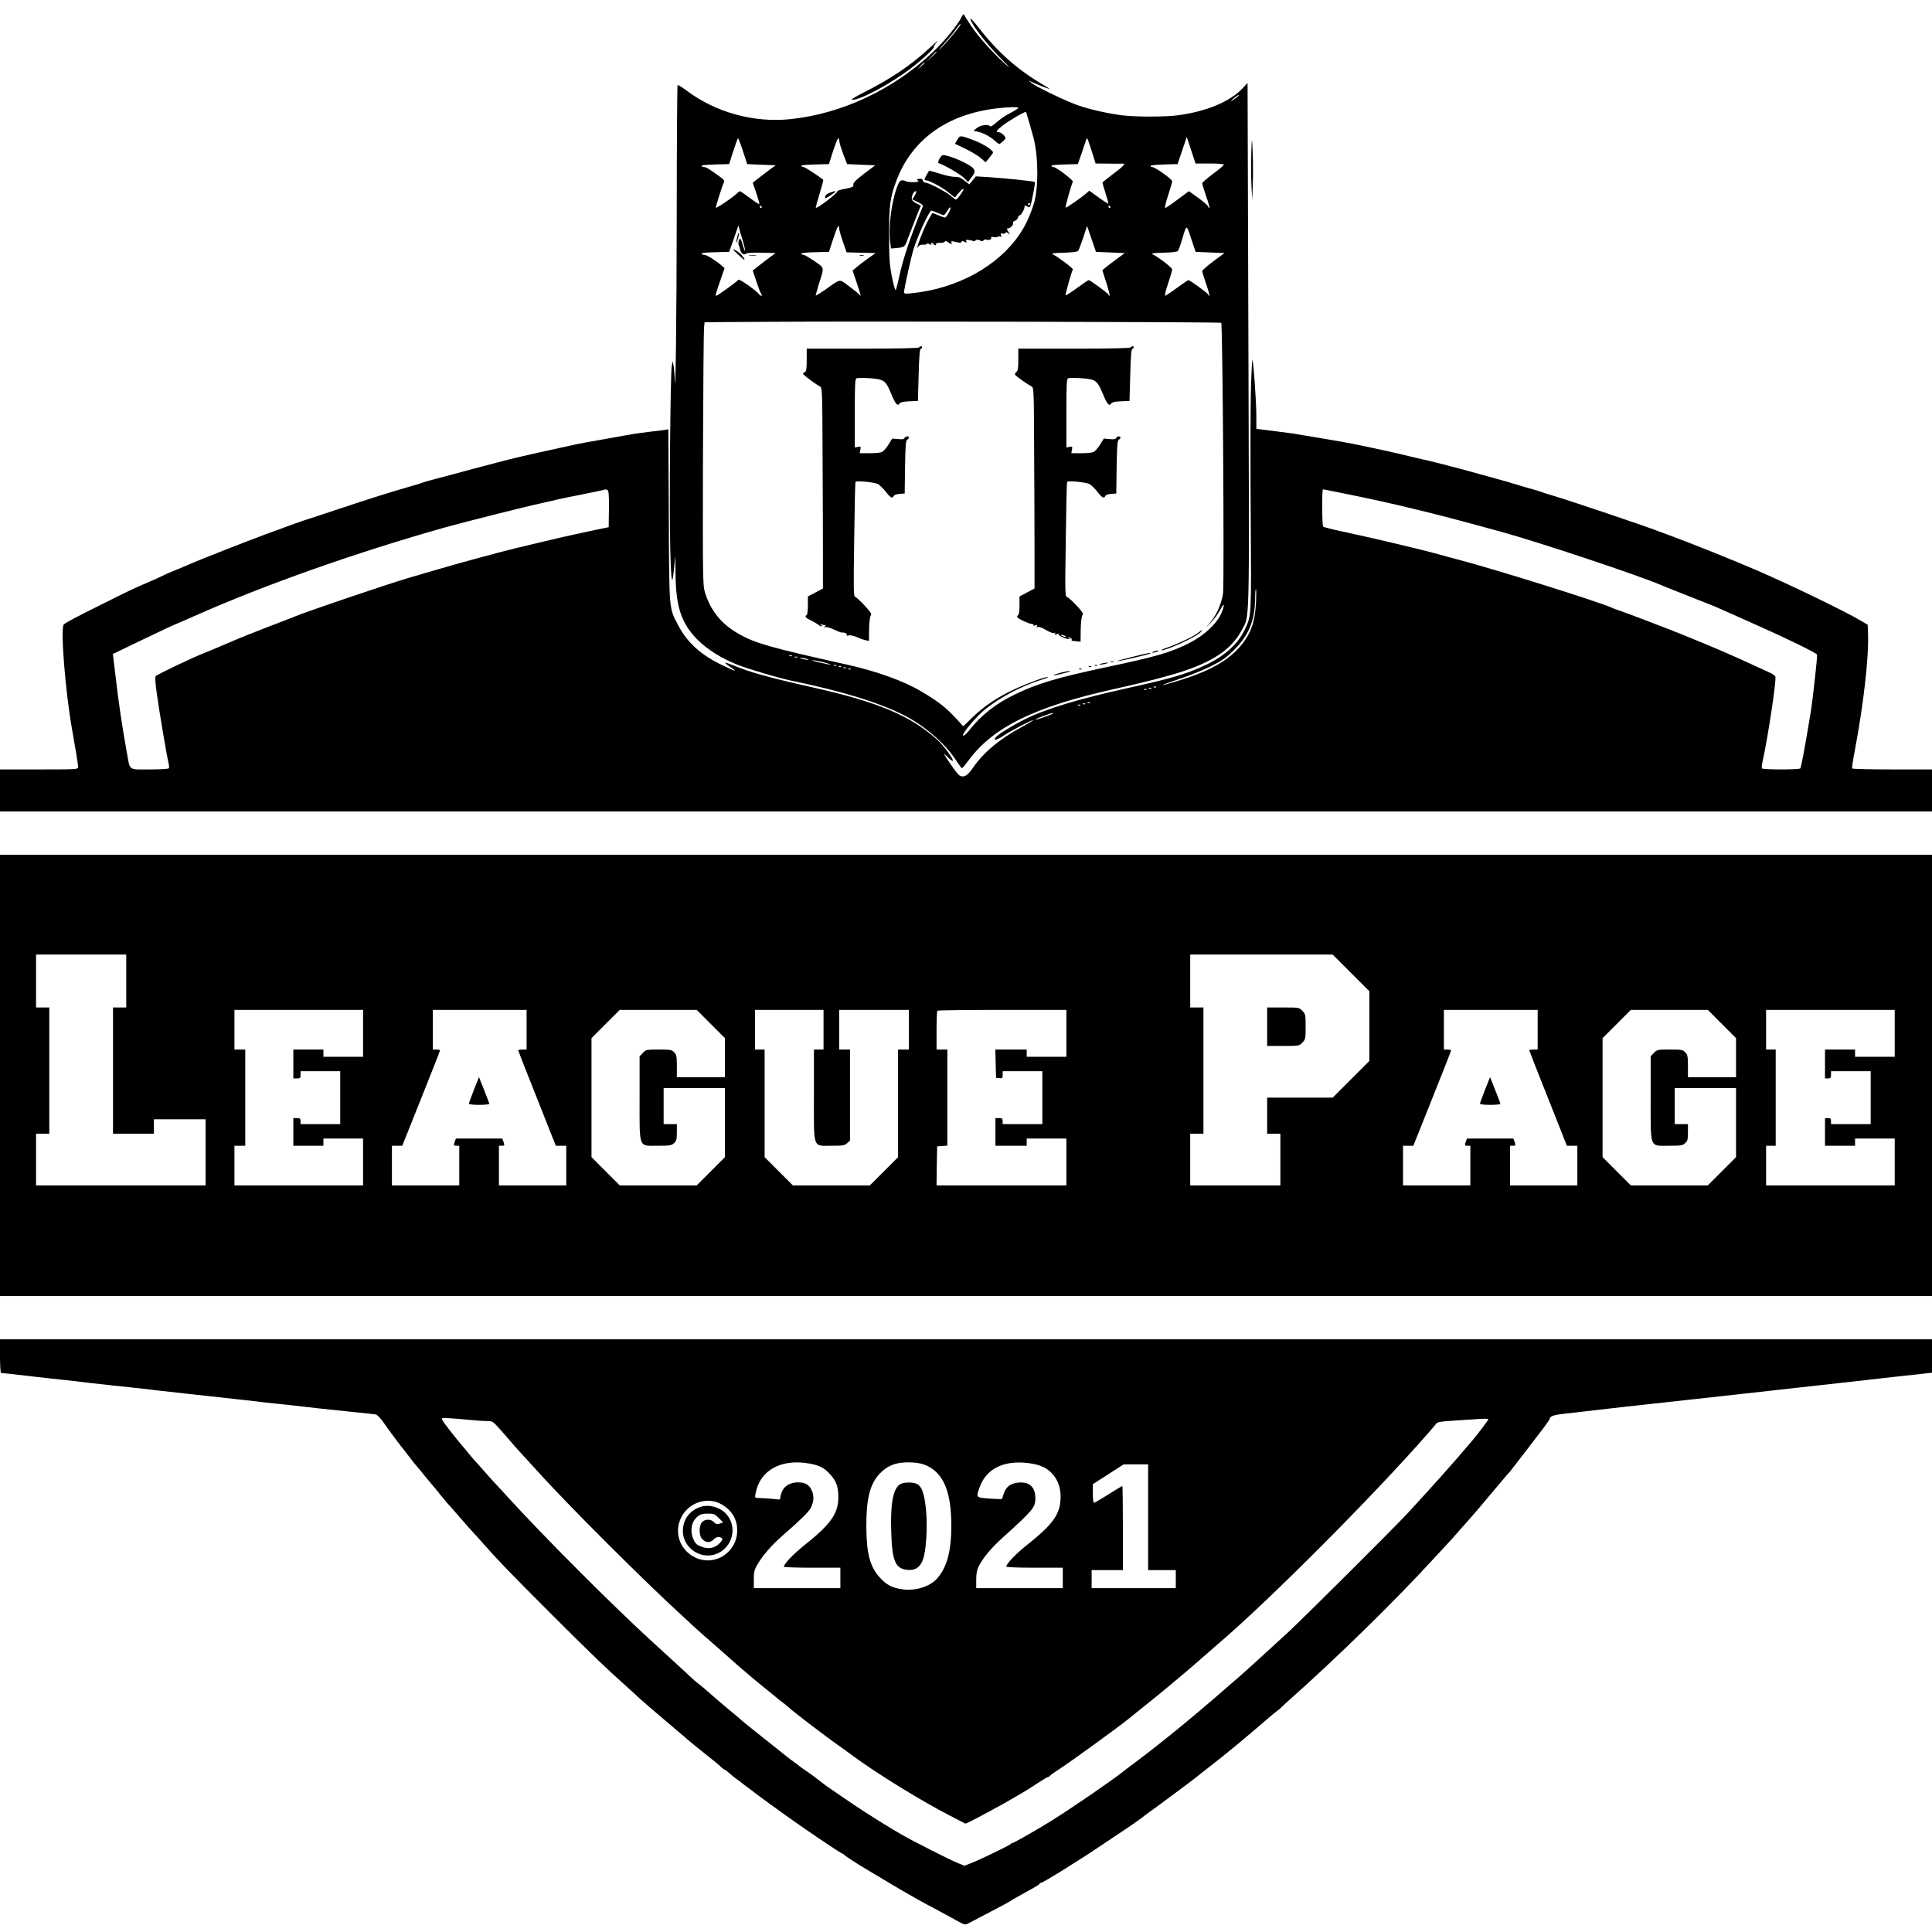
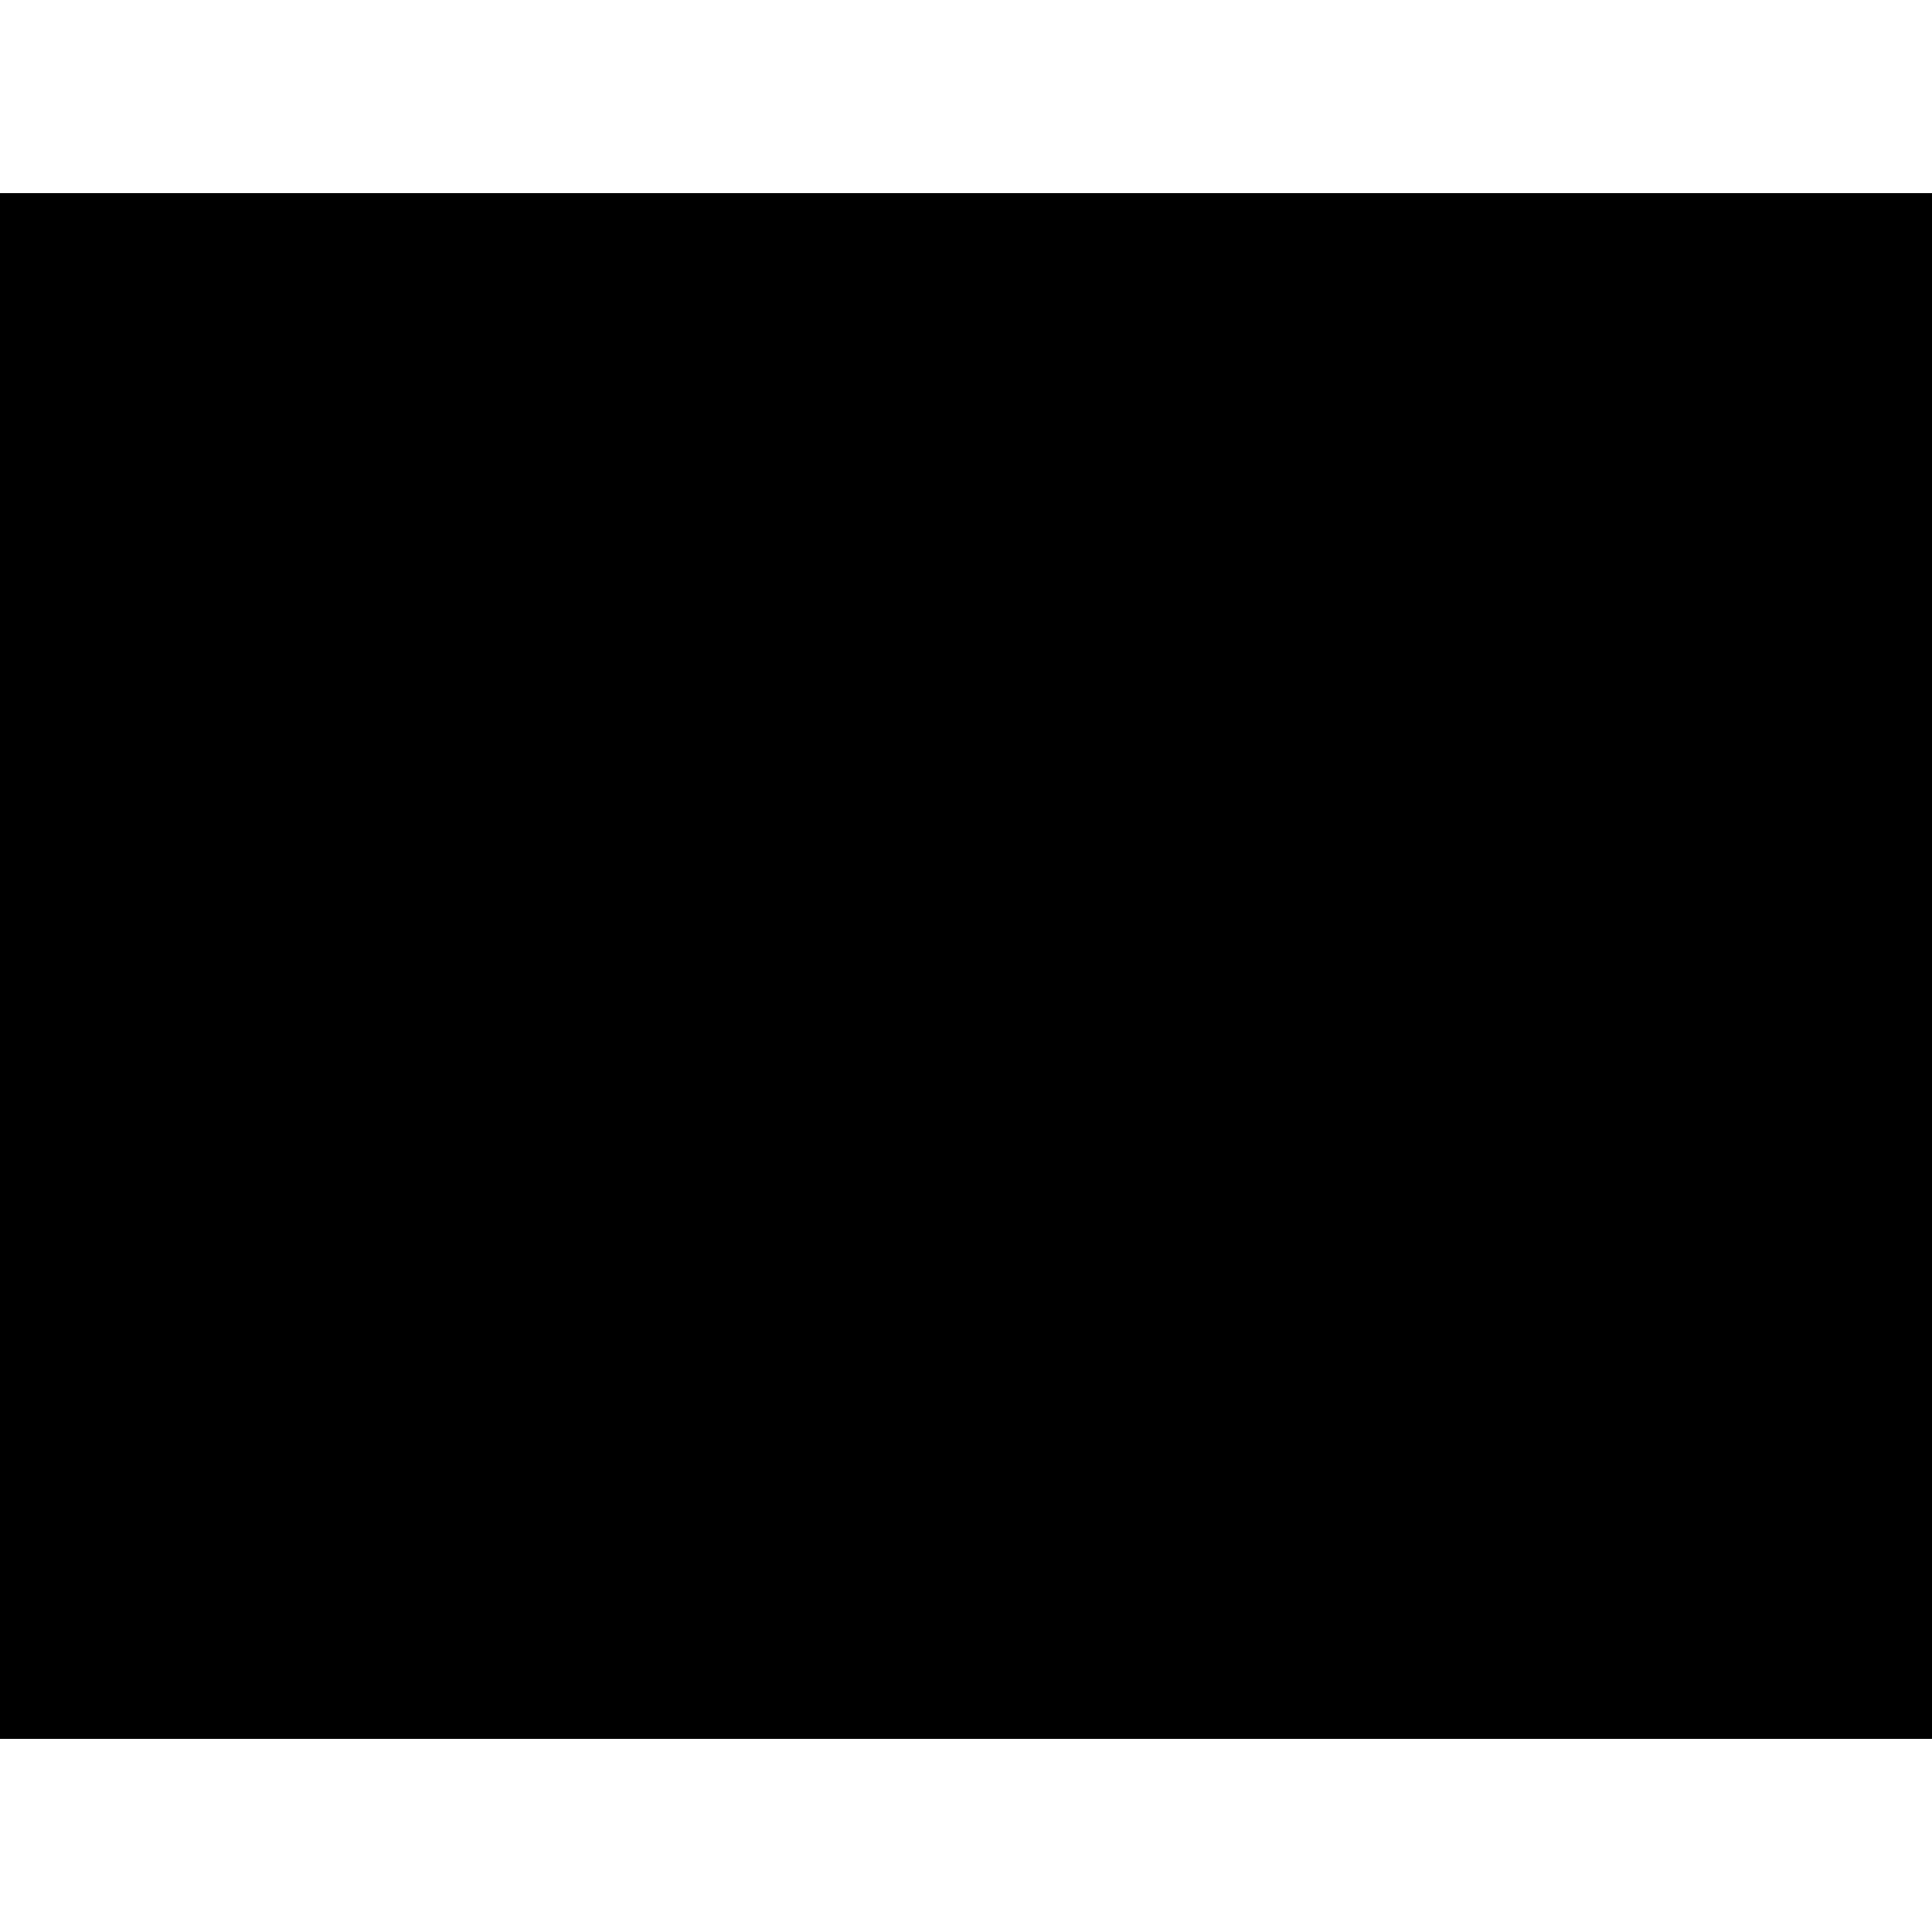
- <svg xmlns="http://www.w3.org/2000/svg" version="1.0" width="1607pt" height="1607pt" viewBox="0 0 1607 1607" preserveAspectRatio="xMidYMid meet">
-   <g transform="translate(0,1607) scale(0.1,-0.1)" fill="#000000" stroke="none">
-     <path d="M7998 15928 c-31 -64 -138 -195 -234 -287 -327 -313 -756 -516 -1189 -562 -303 -32 -620 55 -862 236 -39 29 -74 51 -77 47 -3 -3 -7 -480 -7 -1061 -1 -890 -10 -1599 -17 -1376 -1 33 -5 78 -9 100 l-7 40 -8 -35 c-12 -53 -22 -1197 -13 -1525 8 -293 16 -328 33 -150 l9 90 2 -150 c2 -275 51 -416 187 -550 81 -79 188 -146 315 -199 93 -38 356 -116 476 -141 407 -84 710 -177 918 -282 176 -89 347 -237 440 -381 22 -34 43 -62 47 -62 3 0 30 32 58 70 201 271 547 441 1191 585 529 118 725 182 891 291 81 54 143 121 187 203 67 126 63 -24 55 2378 l-7 2173 -41 -44 c-106 -112 -300 -193 -539 -225 -100 -14 -347 -14 -457 -1 -120 15 -260 46 -365 81 -99 33 -355 156 -395 189 l-25 21 31 -15 c35 -17 136 -56 144 -56 3 0 -20 15 -50 33 -214 125 -381 273 -534 470 -68 87 -92 106 -62 50 34 -66 146 -204 245 -303 67 -67 83 -85 44 -52 -98 84 -226 225 -291 320 -32 48 -61 93 -63 100 -3 8 -11 -1 -21 -20z m-8 -61 c0 -9 -82 -111 -135 -168 -67 -73 -55 -52 17 29 26 29 62 73 79 98 29 40 39 50 39 41z m-200 -230 c0 -2 -19 -21 -42 -42 l-43 -40 40 43 c36 39 45 47 45 39z m-100 -90 c0 -2 -12 -14 -27 -28 l-28 -24 24 28 c23 25 31 32 31 24z m2590 -292 c-19 -14 -36 -25 -39 -25 -10 0 53 49 63 50 6 0 -5 -11 -24 -25z m-1810 -82 c0 -5 -29 -23 -65 -42 -36 -18 -88 -53 -115 -78 -28 -25 -51 -39 -55 -33 -12 19 -79 10 -109 -14 l-29 -24 34 -7 c47 -10 102 -39 144 -76 35 -31 36 -31 58 -13 12 11 25 23 29 29 10 13 -31 55 -54 55 -30 0 -21 15 35 58 52 40 186 118 191 111 4 -6 53 -177 65 -224 39 -163 39 -415 0 -540 -30 -97 -69 -182 -120 -256 -177 -262 -515 -448 -886 -487 -66 -7 -73 -7 -73 10 0 28 58 287 78 353 38 118 115 289 147 323 2 2 25 -6 50 -17 26 -12 51 -21 55 -21 5 0 18 17 30 38 13 20 25 32 27 26 4 -13 -35 -84 -47 -84 -5 0 -30 9 -56 20 -26 11 -48 19 -49 18 -1 -2 -17 -28 -34 -59 -40 -71 -118 -281 -81 -218 6 10 21 15 40 14 16 -1 30 2 30 7 0 5 10 4 21 -3 15 -8 19 -8 15 0 -4 6 -3 11 3 11 5 0 13 -4 16 -10 3 -5 11 -10 16 -10 6 0 7 5 4 10 -4 6 10 10 34 10 24 0 41 5 41 11 0 7 10 5 25 -5 30 -20 36 -20 29 -2 -5 12 2 12 37 3 32 -8 44 -7 47 1 3 9 9 9 24 1 18 -10 20 -9 15 4 -5 14 -1 15 26 10 18 -3 34 -7 36 -9 2 -2 10 1 17 7 9 7 19 7 35 -1 17 -9 23 -9 29 0 5 7 15 10 24 7 21 -8 48 2 40 15 -5 7 5 9 25 6 17 -2 31 -1 31 3 0 5 8 5 17 2 13 -5 15 -2 10 11 -6 15 -3 17 12 13 11 -3 22 0 24 7 3 7 10 6 23 -4 18 -15 18 -14 1 13 -14 22 -15 27 -3 27 20 0 48 30 42 45 -2 7 4 15 15 18 11 3 23 15 26 26 3 12 10 21 17 21 11 0 42 59 38 73 -3 10 6 9 28 -3 16 -8 19 -4 29 38 21 97 33 164 28 168 -6 7 -242 31 -376 40 l-114 7 -27 -33 -27 -34 -41 32 c-30 24 -49 32 -78 31 -22 -1 -76 10 -122 25 -46 14 -86 26 -91 26 -6 0 -41 -63 -41 -75 0 -3 6 -5 13 -5 25 0 134 -58 186 -100 l54 -43 32 39 c18 22 36 36 39 33 7 -7 -51 -89 -63 -89 -5 0 -22 13 -39 28 -35 33 -185 112 -212 112 -10 0 -21 8 -25 19 -4 14 -12 17 -33 13 -15 -3 -21 -7 -14 -9 6 -3 12 -8 12 -11 0 -10 -96 -9 -106 1 -4 4 -17 7 -29 7 -18 0 -27 -11 -44 -57 -47 -128 -72 -332 -57 -455 l7 -55 37 3 c70 6 76 9 94 55 42 111 88 227 102 262 l16 37 -35 17 c-19 9 -37 24 -40 34 -7 22 14 69 31 69 10 0 7 -10 -7 -35 l-20 -34 46 -22 c25 -12 44 -27 42 -33 -111 -273 -168 -444 -202 -608 -10 -45 -21 -87 -25 -91 -4 -5 -18 45 -31 110 -20 102 -23 149 -24 348 0 248 9 313 61 452 129 343 422 554 838 602 95 11 176 13 176 4z m1592 -463 c70 0 118 -4 118 -10 0 -5 -40 -39 -90 -76 -49 -36 -90 -72 -90 -79 0 -7 15 -56 33 -109 19 -53 30 -96 26 -96 -4 0 -9 6 -11 14 -2 8 -38 39 -81 70 l-78 56 -94 -70 c-51 -39 -98 -70 -103 -70 -6 0 5 47 24 105 19 57 34 110 34 118 0 16 -142 117 -164 117 -9 0 -16 4 -16 10 0 5 49 11 113 12 l112 3 37 110 c21 61 38 112 38 115 1 3 17 -46 37 -107 l37 -113 118 0z m-3882 102 l35 -107 119 -5 118 -5 -45 -32 c-24 -18 -67 -51 -95 -73 l-51 -40 30 -87 c16 -47 27 -88 25 -91 -3 -2 -39 21 -80 52 -42 31 -78 56 -81 56 -3 0 -18 -11 -32 -25 -36 -33 -163 -119 -168 -113 -5 4 56 195 68 215 5 7 -5 21 -25 36 -96 70 -124 87 -139 87 -10 0 -21 4 -24 10 -3 6 39 10 112 12 l118 3 34 108 c19 59 37 107 40 107 3 0 22 -49 41 -108z m801 86 c0 -13 15 -61 32 -108 l33 -85 117 -5 117 -5 -93 -70 c-70 -54 -91 -75 -89 -91 2 -18 -6 -22 -67 -34 -39 -7 -68 -17 -66 -21 8 -11 -170 -148 -180 -137 -1 1 13 54 32 116 19 63 33 115 31 116 -35 30 -152 106 -162 106 -8 0 -18 4 -21 10 -3 6 39 10 112 12 l118 3 34 108 c34 103 50 131 52 85z m2099 -83 l33 -105 106 -1 c58 -1 112 -1 119 0 30 4 6 -23 -78 -85 -49 -37 -90 -70 -90 -73 0 -3 11 -42 25 -86 14 -44 25 -83 25 -88 0 -6 -52 28 -132 87 l-28 20 -22 -20 c-42 -37 -170 -126 -175 -121 -4 5 50 198 61 216 7 10 -139 121 -159 121 -8 0 -17 4 -20 10 -3 6 38 10 107 12 l113 3 32 90 c17 50 33 98 36 108 3 9 7 17 10 17 2 0 19 -47 37 -105z m-510 -439 c0 -3 -4 -8 -10 -11 -5 -3 -10 -1 -10 4 0 6 5 11 10 11 6 0 10 -2 10 -4z m-2235 -26 c3 -5 1 -10 -4 -10 -6 0 -11 5 -11 10 0 6 2 10 4 10 3 0 8 -4 11 -10z m2900 0 c3 -5 1 -10 -4 -10 -6 0 -11 5 -11 10 0 6 2 10 4 10 3 0 8 -4 11 -10z m-3058 -278 c14 -46 23 -85 20 -88 -2 -3 -9 15 -16 38 -16 63 -28 78 -36 46 -4 -15 -4 -32 0 -37 3 -6 8 -21 10 -33 7 -34 31 -54 48 -39 10 8 52 11 132 9 l116 -3 -53 -39 c-29 -22 -72 -55 -95 -73 l-42 -33 31 -93 c17 -50 35 -98 41 -104 6 -9 6 -13 -1 -13 -6 0 -15 6 -19 13 -16 26 -165 131 -171 120 -10 -14 -174 -133 -184 -133 -10 0 -8 7 37 137 l32 93 -21 18 c-46 41 -127 92 -145 92 -11 0 -23 4 -26 10 -3 6 39 10 112 12 l118 3 32 90 c17 50 34 99 38 110 l7 20 5 -20 c2 -11 16 -57 30 -103z m803 98 c0 -12 14 -61 31 -110 l31 -89 121 -3 120 -3 -63 -45 c-35 -25 -78 -58 -96 -73 l-32 -28 34 -101 c37 -112 39 -120 21 -98 -7 8 -45 40 -86 70 -84 62 -65 64 -196 -29 -42 -29 -78 -51 -80 -50 -1 2 11 47 27 99 45 142 48 128 -37 188 -42 28 -82 52 -90 52 -7 0 -17 4 -20 10 -3 6 39 10 112 12 l118 3 35 107 c34 103 50 132 50 88z m2256 -200 l119 -5 -92 -69 c-51 -37 -93 -71 -93 -75 0 -3 15 -52 34 -108 18 -57 29 -103 25 -103 -5 0 -9 4 -9 9 0 10 -152 121 -165 121 -4 0 -48 -30 -97 -66 -49 -36 -92 -63 -95 -61 -4 5 50 198 61 216 5 8 -129 108 -169 127 -14 6 14 10 92 12 72 2 114 7 121 15 5 7 24 56 42 110 l32 98 37 -108 37 -108 120 -5z m829 0 l120 -5 -92 -68 c-51 -38 -93 -75 -93 -82 0 -7 15 -56 33 -109 19 -53 30 -96 25 -96 -4 0 -8 4 -8 9 0 10 -152 121 -165 121 -4 0 -47 -29 -96 -65 -48 -36 -93 -65 -98 -65 -5 0 6 46 25 102 19 56 34 109 34 117 0 15 -116 104 -164 126 -16 7 7 11 91 13 72 2 115 7 121 15 5 7 20 46 32 87 41 139 37 138 78 15 l37 -110 120 -5z m93 -585 c12 -12 26 -2172 15 -2252 -13 -88 -58 -187 -115 -251 -39 -44 -38 -44 10 5 29 30 66 80 82 111 36 71 40 39 5 -37 -40 -84 -140 -177 -260 -238 -154 -79 -274 -114 -695 -203 -398 -84 -572 -136 -754 -224 -166 -80 -285 -174 -392 -310 -17 -21 -36 -37 -42 -35 -20 7 110 162 185 221 123 99 301 192 465 244 32 9 56 19 54 22 -9 8 -174 -52 -282 -103 -141 -66 -249 -139 -345 -232 l-77 -74 -43 47 c-103 112 -154 152 -306 243 -146 87 -375 169 -623 224 -639 142 -765 178 -903 259 -140 81 -227 190 -274 343 -17 57 -18 115 -16 1110 2 578 6 1069 9 1092 l5 43 487 3 c792 6 3803 -1 3810 -8z m-3571 -2771 c-3 -3 -12 -4 -19 -1 -8 3 -5 6 6 6 11 1 17 -2 13 -5z m46 -11 c-7 -2 -19 -2 -25 0 -7 3 -2 5 12 5 14 0 19 -2 13 -5z m77 -13 c20 -6 21 -8 5 -8 -11 0 -31 4 -45 8 -20 6 -21 8 -5 8 11 0 31 -4 45 -8z m145 -30 c92 -23 62 -24 -40 0 -44 10 -69 18 -55 18 14 0 57 -8 95 -18z m102 -26 c-3 -3 -12 -4 -19 -1 -8 3 -5 6 6 6 11 1 17 -2 13 -5z m40 -10 c-3 -3 -12 -4 -19 -1 -8 3 -5 6 6 6 11 1 17 -2 13 -5z m40 -10 c-3 -3 -12 -4 -19 -1 -8 3 -5 6 6 6 11 1 17 -2 13 -5z m40 -10 c-3 -3 -12 -4 -19 -1 -8 3 -5 6 6 6 11 1 17 -2 13 -5z" />
-     <path d="M7963 14908 l-20 -34 86 -41 c47 -23 105 -57 128 -77 l41 -36 31 37 c17 21 31 41 31 45 0 18 -82 71 -150 97 -122 47 -124 48 -147 9z" />
-     <path d="M7814 14748 c-13 -25 -14 -33 -4 -36 49 -17 172 -88 204 -118 l38 -37 19 24 c40 53 44 67 23 90 -33 37 -199 109 -251 109 -7 0 -20 -14 -29 -32z" />
-     <path d="M6901 14467 c-19 -7 -35 -20 -37 -29 -3 -23 -1 -23 46 8 56 37 53 43 -9 21z" />
-     <path d="M6132 14098 c-6 -23 -9 -44 -7 -46 2 -2 9 15 15 38 6 23 9 44 7 46 -2 3 -9 -14 -15 -38z" />
-     <path d="M6100 13995 c0 -5 13 -19 70 -70 31 -29 30 -13 -2 25 -15 18 -68 53 -68 45z" />
-     <path d="M6233 13943 c15 -2 39 -2 55 0 15 2 2 4 -28 4 -30 0 -43 -2 -27 -4z" />
-     <path d="M7153 13943 c9 -2 23 -2 30 0 6 3 -1 5 -18 5 -16 0 -22 -2 -12 -5z" />
-     <path d="M7645 13180 c-4 -6 -172 -10 -471 -10 l-464 0 0 -94 c0 -74 -3 -95 -15 -100 -8 -3 -15 -10 -15 -15 0 -10 100 -84 141 -106 18 -9 19 -32 21 -577 2 -313 3 -688 3 -835 l0 -268 -62 -33 -63 -33 0 -74 c0 -41 -4 -77 -10 -80 -19 -12 -10 -24 38 -47 26 -13 53 -29 60 -35 7 -7 19 -13 25 -13 7 0 6 5 -3 11 -12 9 -12 10 3 5 10 -3 24 -6 30 -6 7 0 6 -5 -3 -11 -12 -9 -12 -10 3 -5 10 3 43 -6 75 -21 31 -15 61 -26 66 -25 16 5 46 -10 40 -20 -4 -6 1 -8 14 -3 13 3 39 -2 66 -13 24 -11 57 -23 74 -27 l30 -6 1 97 c1 54 7 104 12 111 8 8 7 18 -3 32 -26 37 -106 118 -123 125 -16 6 -16 41 -10 478 3 259 8 475 11 480 7 12 155 -3 186 -18 14 -8 43 -36 65 -63 39 -52 57 -61 66 -37 4 9 23 16 49 18 l43 3 3 220 c3 178 6 221 18 228 8 4 14 12 14 17 0 15 -30 12 -36 -3 -4 -10 -19 -13 -54 -9 l-49 4 -32 -52 c-17 -28 -43 -56 -56 -61 -13 -5 -60 -9 -103 -9 l-79 0 5 29 c6 26 4 28 -20 24 l-26 -5 0 285 c0 253 2 286 16 291 9 3 59 3 111 0 115 -9 129 -18 174 -125 38 -92 54 -110 71 -86 10 12 32 17 83 19 l70 3 6 214 c4 152 9 216 17 219 14 4 16 22 3 22 -6 0 -13 -4 -16 -10z" />
-     <path d="M9405 13180 c-4 -6 -172 -10 -471 -10 l-464 0 0 -91 c0 -74 -3 -94 -17 -104 -9 -7 -13 -17 -10 -22 7 -12 105 -81 138 -98 18 -9 19 -31 21 -577 2 -313 3 -688 3 -835 l0 -268 -62 -33 -63 -33 0 -74 c0 -41 -4 -77 -10 -80 -5 -3 -10 -11 -10 -16 0 -12 98 -59 123 -59 10 0 16 -4 13 -9 -4 -5 4 -7 16 -3 16 4 19 2 13 -8 -5 -9 -4 -11 3 -6 7 4 25 0 42 -8 16 -9 44 -23 60 -32 17 -8 35 -12 42 -8 7 5 8 3 3 -6 -6 -9 -2 -10 15 -5 14 5 20 3 16 -3 -6 -10 83 -46 92 -37 3 3 -1 5 -8 5 -7 0 -11 2 -8 5 8 9 38 -6 32 -16 -3 -5 1 -9 8 -10 7 0 25 -2 39 -4 l27 -3 1 99 c1 57 7 108 13 119 11 17 4 27 -47 83 -33 35 -68 67 -78 70 -18 5 -19 24 -12 478 3 260 8 476 11 481 7 12 155 -3 186 -18 14 -8 43 -36 65 -63 39 -52 57 -61 66 -37 4 9 23 16 49 18 l43 3 3 220 c3 178 6 221 18 228 8 4 14 12 14 17 0 15 -30 12 -36 -3 -4 -10 -19 -13 -54 -9 l-49 4 -32 -52 c-17 -28 -43 -56 -56 -61 -13 -5 -60 -9 -103 -9 l-79 0 5 29 c6 26 4 28 -20 24 l-26 -5 0 285 c0 253 2 286 16 291 9 3 59 3 111 0 115 -9 129 -18 174 -125 38 -92 54 -110 71 -86 10 12 32 17 83 19 l70 3 6 214 c4 152 9 216 17 219 14 4 16 22 3 22 -6 0 -13 -4 -16 -10z m-545 -2400 c18 -12 2 -12 -25 0 -13 6 -15 9 -5 9 8 0 22 -4 30 -9z" />
-     <path d="M9963 10804 c-38 -29 -159 -87 -253 -120 -36 -12 -58 -23 -50 -23 43 -2 292 112 326 150 23 26 15 24 -23 -7z" />
-     <path d="M9595 10650 c-13 -5 -14 -9 -5 -9 8 0 24 4 35 9 13 5 14 9 5 9 -8 0 -24 -4 -35 -9z" />
-     <path d="M9410 10604 c-74 -18 -126 -33 -115 -33 22 -1 266 57 274 64 8 9 -23 3 -159 -31z" />
-     <path d="M9238 10563 c6 -2 18 -2 25 0 6 3 1 5 -13 5 -14 0 -19 -2 -12 -5z" />
-     <path d="M9160 10550 c-20 -6 -21 -8 -5 -8 11 0 31 4 45 8 20 6 21 8 5 8 -11 0 -31 -4 -45 -8z" />
-     <path d="M9108 10533 c7 -3 16 -2 19 1 4 3 -2 6 -13 5 -11 0 -14 -3 -6 -6z" />
-     <path d="M9058 10523 c7 -3 16 -2 19 1 4 3 -2 6 -13 5 -11 0 -14 -3 -6 -6z" />
-     <path d="M8978 10503 c7 -3 16 -2 19 1 4 3 -2 6 -13 5 -11 0 -14 -3 -6 -6z" />
-     <path d="M8817 10473 c-32 -9 -56 -17 -54 -20 5 -4 129 26 136 33 8 7 -23 2 -82 -13z" />
-     <path d="M7730 15669 c-154 -142 -315 -251 -539 -365 -91 -46 -118 -64 -99 -64 67 0 312 131 480 258 94 71 202 171 196 183 -2 4 6 16 16 28 34 37 13 22 -54 -40z" />
-     <path d="M10411 14885 c-6 -146 -6 -274 -1 -375 l6 -105 4 120 c3 66 3 190 0 275 -4 91 -7 126 -9 85z" />
-     <path d="M10405 12833 c-4 -136 -5 -605 -2 -1041 6 -861 7 -840 -49 -958 -59 -126 -179 -231 -351 -307 -151 -68 -261 -100 -613 -178 -426 -94 -694 -176 -870 -264 -101 -51 -218 -123 -238 -148 -26 -31 6 -25 59 10 60 41 236 133 253 133 6 0 -36 -25 -93 -56 -184 -98 -322 -214 -411 -344 -42 -62 -73 -80 -108 -61 -10 5 -47 52 -81 103 -60 89 -61 91 -22 54 22 -22 43 -37 46 -34 10 10 -76 127 -128 174 -222 200 -489 313 -1027 434 -378 85 -532 128 -674 187 -32 13 -60 22 -63 20 -2 -3 17 -19 43 -36 67 -44 45 -38 -74 19 -173 83 -287 187 -361 329 -78 150 -74 110 -78 914 l-4 717 -22 -5 c-12 -2 -67 -9 -122 -15 -55 -6 -147 -19 -205 -30 -58 -10 -161 -29 -230 -41 -69 -12 -152 -27 -185 -34 -182 -39 -467 -103 -555 -125 -19 -5 -71 -19 -115 -30 -112 -29 -286 -75 -375 -100 -41 -11 -104 -28 -140 -37 -36 -9 -74 -20 -85 -24 -11 -5 -74 -24 -140 -43 -162 -47 -307 -93 -575 -182 -124 -42 -238 -79 -255 -84 -16 -5 -75 -25 -130 -45 -55 -21 -149 -55 -210 -77 -150 -55 -575 -222 -655 -258 -36 -16 -88 -38 -115 -48 -28 -11 -68 -29 -90 -40 -22 -11 -74 -35 -115 -52 -138 -59 -164 -72 -390 -185 -231 -115 -295 -149 -319 -169 -30 -24 12 -559 69 -876 27 -151 50 -291 50 -312 0 -17 -22 -18 -325 -18 l-325 0 0 -175 0 -175 8035 0 8035 0 0 175 0 175 -329 0 c-182 0 -332 4 -335 8 -3 4 6 66 20 138 75 398 119 784 112 979 l-3 79 -50 29 c-135 81 -582 297 -865 420 -191 83 -541 223 -735 295 -44 16 -89 33 -100 37 -129 49 -714 246 -860 290 -49 14 -99 30 -110 35 -11 4 -56 18 -100 30 -44 12 -100 29 -125 37 -25 8 -88 26 -140 40 -52 14 -117 32 -145 40 -108 31 -353 95 -410 108 -55 12 -149 34 -235 55 -115 28 -403 89 -495 105 -229 39 -384 65 -410 69 -17 2 -92 12 -167 22 l-138 17 0 116 c-1 122 -24 448 -33 457 -2 3 -8 -107 -12 -243z m-5353 -838 c11 -5 14 -36 13 -158 l-2 -152 -154 -32 c-85 -18 -201 -44 -259 -57 -58 -14 -163 -39 -235 -56 -71 -16 -188 -45 -260 -64 -325 -87 -336 -90 -750 -211 -178 -52 -886 -292 -960 -326 -11 -5 -108 -42 -215 -83 -107 -41 -249 -98 -315 -127 -131 -56 -164 -70 -210 -88 -103 -40 -402 -183 -410 -195 -6 -10 -3 -58 9 -143 23 -164 84 -527 97 -576 5 -20 7 -42 4 -47 -4 -6 -71 -10 -161 -10 -180 0 -161 -13 -188 135 -41 226 -72 438 -96 650 -6 50 -13 109 -16 133 l-5 42 163 79 c218 105 359 171 363 171 2 0 71 30 152 66 583 259 1346 529 2088 738 167 46 661 171 800 201 44 10 105 23 135 31 30 7 102 22 160 33 88 17 231 47 237 50 1 1 8 -1 15 -4z m6104 -25 c235 -47 403 -84 629 -139 186 -45 309 -77 690 -181 319 -87 1164 -369 1345 -448 14 -6 113 -46 220 -88 107 -42 209 -82 225 -89 17 -8 138 -62 270 -120 310 -137 573 -265 579 -280 4 -12 -35 -368 -53 -480 -45 -274 -78 -451 -86 -466 -8 -12 -312 -12 -320 0 -3 5 0 31 6 58 42 187 117 679 106 705 -3 8 -22 23 -44 32 -21 10 -56 26 -78 36 -267 123 -358 162 -640 277 -135 55 -511 198 -545 208 -14 4 -38 13 -55 21 -124 54 -969 319 -1275 399 -58 15 -134 36 -170 46 -132 37 -553 137 -799 189 -80 17 -149 35 -155 39 -10 8 -11 311 -2 311 2 0 70 -13 152 -30z m-709 -912 c-7 -136 -31 -222 -87 -306 -105 -157 -274 -260 -581 -351 -157 -47 -142 -36 26 20 83 27 202 75 265 106 97 49 127 70 196 138 122 121 174 249 174 431 0 41 3 74 6 74 4 0 4 -51 1 -112z m-830 -704 c-3 -3 -12 -4 -19 -1 -8 3 -5 6 6 6 11 1 17 -2 13 -5z m-40 -10 c-3 -3 -12 -4 -19 -1 -8 3 -5 6 6 6 11 1 17 -2 13 -5z m-40 -10 c-3 -3 -12 -4 -19 -1 -8 3 -5 6 6 6 11 1 17 -2 13 -5z m-470 -110 c-3 -3 -12 -4 -19 -1 -8 3 -5 6 6 6 11 1 17 -2 13 -5z m-40 -10 c-3 -3 -12 -4 -19 -1 -8 3 -5 6 6 6 11 1 17 -2 13 -5z m-40 -10 c-3 -3 -12 -4 -19 -1 -8 3 -5 6 6 6 11 1 17 -2 13 -5z m-228 -68 c-8 -9 -142 -56 -146 -52 -3 2 20 13 49 24 29 10 60 22 68 25 19 7 35 8 29 3z" />
-     <path d="M0 7125 l0 -1835 8035 0 8035 0 0 1835 0 1835 -8035 0 -8035 0 0 -1835z m1050 785 l0 -220 -55 0 -55 0 0 -525 0 -525 170 0 170 0 0 60 0 60 215 0 215 0 0 -275 0 -275 -705 0 -705 0 0 215 0 215 55 0 55 0 0 525 0 525 -55 0 -55 0 0 220 0 220 375 0 375 0 0 -220z m10187 68 l153 -153 0 -290 0 -290 -152 -152 -153 -153 -272 0 -273 0 0 -150 0 -150 55 0 55 0 0 -215 0 -215 -375 0 -375 0 0 215 0 215 55 0 55 0 0 525 0 525 -55 0 -55 0 0 220 0 220 592 0 593 0 152 -152z m-8217 -503 l0 -195 -165 0 -165 0 0 30 0 30 -125 0 -125 0 0 -120 0 -120 30 0 c27 0 30 3 30 30 l0 30 165 0 165 0 0 -220 0 -220 -165 0 -165 0 0 25 c0 21 -5 25 -30 25 l-30 0 0 -115 0 -115 125 0 125 0 0 30 0 30 165 0 165 0 0 -195 0 -195 -535 0 -535 0 0 165 0 165 45 0 45 0 0 400 0 400 -45 0 -45 0 0 165 0 165 535 0 535 0 0 -195z m1360 30 l0 -165 -35 0 c-19 0 -35 -3 -35 -6 0 -3 70 -183 157 -400 l156 -394 44 0 43 0 0 -165 0 -165 -280 0 -280 0 0 165 0 165 24 0 c23 0 24 2 15 30 l-11 30 -193 0 -193 0 -11 -30 c-9 -28 -8 -30 15 -30 l24 0 0 -165 0 -165 -280 0 -280 0 0 165 0 165 43 0 43 0 157 393 c86 215 157 395 157 400 0 4 -13 7 -30 7 l-30 0 0 165 0 165 390 0 390 0 0 -165z m1532 48 l118 -118 0 -162 0 -163 -200 0 -200 0 0 92 c0 80 -3 95 -22 115 -20 21 -30 23 -128 23 -103 0 -107 -1 -133 -28 l-27 -28 0 -346 c0 -429 -12 -398 153 -398 100 0 113 2 134 22 20 18 23 31 23 90 l0 68 -55 0 -55 0 0 150 0 150 255 0 255 0 0 -287 0 -288 -117 -117 -118 -118 -320 0 -320 0 -118 118 -117 117 0 495 0 495 117 117 118 118 320 0 320 0 117 -117z m938 -48 l0 -165 -40 0 -40 0 0 -377 c0 -459 -13 -423 149 -423 94 0 107 2 128 22 l23 21 0 379 0 378 -45 0 -45 0 0 165 0 165 290 0 290 0 0 -165 0 -165 -45 0 -45 0 0 -447 0 -448 -117 -117 -118 -118 -320 0 -320 0 -118 118 -117 117 0 448 0 447 -40 0 -40 0 0 165 0 165 285 0 285 0 0 -165z m2020 -30 l0 -195 -165 0 -165 0 0 30 0 30 -130 0 -131 0 3 -117 3 -118 28 -3 c24 -3 27 0 27 27 l0 31 165 0 165 0 0 -220 0 -220 -165 0 -165 0 0 25 c0 21 -5 25 -30 25 l-30 0 0 -115 0 -115 130 0 130 0 0 30 0 30 165 0 165 0 0 -195 0 -195 -540 0 -540 0 2 163 3 162 43 3 42 3 0 400 0 399 -45 0 -45 0 0 158 c0 87 3 162 7 165 3 4 246 7 540 7 l533 0 0 -195z m3920 30 l0 -165 -35 0 c-19 0 -35 -3 -35 -6 0 -3 70 -183 157 -400 l156 -394 44 0 43 0 0 -165 0 -165 -280 0 -280 0 0 165 0 165 24 0 c23 0 24 2 15 30 l-11 30 -193 0 -193 0 -11 -30 c-9 -28 -8 -30 15 -30 l24 0 0 -165 0 -165 -280 0 -280 0 0 165 0 165 43 0 43 0 157 393 c86 215 157 395 157 400 0 4 -13 7 -30 7 l-30 0 0 165 0 165 390 0 390 0 0 -165z m1532 48 l118 -118 0 -162 0 -163 -200 0 -200 0 0 92 c0 80 -3 95 -22 115 -20 21 -30 23 -128 23 -103 0 -107 -1 -133 -28 l-27 -28 0 -346 c0 -429 -12 -398 153 -398 100 0 113 2 134 22 20 18 23 31 23 90 l0 68 -55 0 -55 0 0 150 0 150 255 0 255 0 0 -287 0 -288 -117 -117 -118 -118 -320 0 -320 0 -118 118 -117 117 0 495 0 495 117 117 118 118 320 0 320 0 117 -117z m1438 -78 l0 -195 -165 0 -165 0 0 30 0 30 -125 0 -125 0 0 -120 0 -120 25 0 c21 0 25 5 25 30 l0 30 165 0 165 0 0 -220 0 -220 -165 0 -165 0 0 25 c0 20 -5 25 -25 25 l-25 0 0 -115 0 -115 125 0 125 0 0 30 0 30 165 0 165 0 0 -195 0 -195 -535 0 -535 0 0 165 0 165 40 0 40 0 0 400 0 400 -40 0 -40 0 0 165 0 165 535 0 535 0 0 -195z" />
-     <path d="M10540 7530 l0 -160 133 0 c133 0 133 0 160 28 26 27 27 33 27 132 0 99 -1 105 -27 132 -27 28 -27 28 -160 28 l-133 0 0 -160z" />
-     <path d="M3942 7005 c-23 -58 -42 -110 -42 -116 0 -5 38 -9 85 -9 47 0 85 4 85 8 0 4 -19 56 -43 115 l-43 108 -42 -106z" />
-     <path d="M12352 7005 c-23 -58 -42 -110 -42 -116 0 -5 38 -9 85 -9 47 0 85 4 85 8 0 4 -19 56 -43 115 l-43 108 -42 -106z" />
-     <path d="M0 4790 c0 -77 4 -140 9 -140 5 0 107 -11 227 -25 121 -14 262 -30 314 -35 52 -6 129 -14 170 -20 41 -5 143 -16 225 -25 83 -8 188 -20 235 -25 47 -6 229 -27 405 -46 176 -19 376 -42 445 -49 69 -8 145 -16 170 -20 25 -3 110 -12 190 -20 80 -9 199 -22 265 -30 66 -7 194 -21 285 -30 91 -9 174 -18 186 -20 12 -3 40 -32 64 -67 40 -58 158 -216 170 -228 3 -3 25 -32 50 -65 25 -33 50 -64 56 -70 5 -5 35 -41 66 -80 31 -38 65 -79 75 -90 10 -11 34 -40 53 -65 19 -24 42 -52 50 -61 17 -18 48 -53 135 -153 33 -39 71 -82 85 -96 14 -14 54 -59 90 -100 127 -144 229 -249 575 -595 317 -317 451 -446 630 -605 33 -30 62 -56 65 -59 11 -14 223 -196 355 -307 39 -32 72 -61 75 -64 3 -3 43 -37 90 -74 146 -116 163 -130 187 -153 13 -13 27 -23 31 -23 4 0 21 -13 37 -28 17 -15 46 -39 65 -52 19 -13 37 -27 40 -30 3 -3 34 -27 70 -53 36 -27 76 -57 90 -68 14 -11 47 -35 75 -55 27 -20 88 -63 135 -97 168 -121 459 -317 471 -317 4 0 9 -4 11 -8 2 -6 117 -81 196 -127 9 -6 69 -41 132 -79 63 -38 129 -77 145 -86 133 -77 172 -99 260 -145 55 -29 129 -69 165 -89 108 -61 105 -60 137 -43 15 8 62 32 103 54 41 22 113 60 160 84 47 24 87 47 90 50 3 3 31 20 63 37 31 18 83 46 115 64 31 17 59 35 60 40 2 4 8 8 13 8 16 0 331 196 512 319 54 36 115 77 136 91 55 35 181 123 195 135 6 6 27 21 46 35 45 31 379 279 405 301 11 10 58 47 105 83 47 37 92 72 100 79 8 7 42 34 75 61 33 26 82 67 109 90 27 22 70 59 96 81 26 22 73 63 105 90 32 28 68 57 79 65 12 8 26 19 31 26 6 6 39 37 75 69 379 336 873 819 1180 1154 52 57 114 124 137 148 23 23 53 58 68 76 15 17 58 66 95 107 37 41 103 118 146 170 43 52 81 97 84 100 3 3 30 34 59 70 30 36 57 67 61 70 3 3 57 73 120 155 63 83 136 178 162 212 26 34 48 67 48 71 0 21 33 33 116 42 49 6 127 15 174 20 185 22 442 51 575 65 77 8 241 26 365 40 124 14 286 32 360 40 74 8 216 24 315 35 99 11 261 29 360 40 99 11 221 25 270 30 150 18 516 58 583 65 l62 7 0 139 0 139 -8035 0 -8035 0 0 -140z m3903 -530 c54 -6 120 -10 146 -10 48 0 50 -1 113 -72 36 -40 78 -89 94 -108 16 -19 58 -66 94 -105 36 -39 89 -97 119 -130 242 -270 891 -918 1211 -1210 41 -37 80 -73 85 -79 6 -6 44 -40 85 -76 41 -36 77 -67 80 -70 3 -3 39 -34 80 -70 41 -36 84 -74 96 -85 12 -11 34 -31 50 -44 16 -13 56 -47 89 -76 33 -28 96 -80 140 -115 44 -35 82 -67 85 -70 3 -3 21 -17 42 -32 20 -15 42 -34 50 -41 26 -26 245 -194 373 -287 72 -51 146 -105 165 -119 204 -150 569 -374 805 -495 l126 -65 37 17 c44 21 268 141 333 180 26 15 73 42 105 61 33 19 91 56 131 83 40 26 76 48 82 48 5 0 11 3 13 8 2 4 37 30 78 56 106 70 483 343 575 417 11 10 70 56 130 105 61 48 139 112 175 142 36 30 76 63 90 75 46 38 145 122 150 127 3 3 39 34 80 70 41 35 77 67 80 70 3 3 23 20 45 39 418 356 1284 1224 1744 1750 30 34 60 70 67 79 9 13 35 18 111 23 54 4 149 10 211 14 61 5 112 5 112 1 0 -9 -77 -110 -136 -181 -168 -198 -310 -357 -534 -600 -110 -119 -889 -895 -999 -995 -57 -52 -116 -106 -131 -120 -101 -93 -215 -196 -251 -228 -24 -20 -97 -84 -164 -142 -234 -205 -510 -430 -710 -580 -55 -41 -107 -80 -115 -87 -98 -78 -424 -301 -590 -405 -125 -78 -318 -188 -330 -188 -5 0 -10 -3 -12 -7 -4 -10 -263 -135 -335 -162 l-51 -20 -54 22 c-60 24 -357 174 -463 234 -38 21 -137 81 -218 132 -126 79 -208 134 -412 275 -16 12 -50 37 -75 57 -25 19 -67 51 -95 69 -27 19 -52 36 -55 40 -3 3 -21 17 -40 30 -19 14 -42 30 -50 37 -8 6 -98 78 -200 159 -102 81 -187 150 -190 153 -3 4 -48 42 -100 85 -52 43 -126 106 -164 140 -38 34 -78 68 -90 76 -12 8 -48 39 -81 70 -75 70 -173 160 -305 280 -334 305 -900 872 -1204 1205 -60 66 -114 125 -120 130 -6 6 -40 44 -76 85 -36 41 -72 82 -80 90 -8 8 -32 36 -53 62 -21 26 -43 53 -50 60 -16 17 -117 143 -150 189 -15 20 -24 38 -21 41 6 6 70 3 227 -12z m2894 -379 c43 -15 70 -33 105 -71 55 -59 72 -107 71 -201 -1 -128 -67 -221 -275 -386 -95 -75 -178 -161 -178 -185 0 -4 106 -8 235 -8 l235 0 0 -85 0 -85 -360 0 -360 0 0 73 c0 61 4 79 29 122 46 78 118 162 211 243 141 122 217 197 233 228 26 51 30 96 11 142 -19 50 -55 72 -114 72 -80 0 -132 -40 -147 -111 l-6 -32 -75 7 c-41 3 -88 6 -105 6 -28 0 -29 1 -22 38 31 171 174 269 377 257 42 -2 103 -13 135 -24z m918 -5 c137 -68 197 -219 198 -496 0 -210 -36 -345 -116 -437 -63 -72 -186 -110 -301 -91 -77 12 -122 36 -175 93 -85 92 -114 202 -115 430 -1 225 30 349 107 433 71 76 146 103 270 98 59 -3 91 -11 132 -30z m933 4 c109 -38 174 -136 174 -259 -1 -144 -58 -226 -285 -406 -89 -71 -167 -153 -167 -176 0 -5 106 -9 235 -9 l235 0 0 -85 0 -85 -360 0 -360 0 0 70 c0 53 6 82 21 113 36 70 105 152 201 239 250 226 270 250 270 324 0 96 -49 141 -144 132 -63 -7 -99 -34 -118 -89 -8 -24 -15 -46 -16 -47 -2 -2 -48 -1 -103 3 -116 9 -115 7 -80 101 52 139 182 210 363 198 43 -2 104 -13 134 -24z m902 -430 l0 -440 115 0 115 0 0 -75 0 -75 -350 0 -350 0 0 75 0 75 130 0 130 0 0 350 c0 193 -2 350 -5 350 -2 0 -54 -31 -115 -70 -61 -38 -115 -70 -120 -70 -6 0 -10 35 -10 78 l0 77 128 82 127 82 103 1 102 0 0 -440z m-3546 106 c85 -50 129 -125 128 -217 -1 -181 -186 -301 -347 -225 -129 60 -182 208 -119 334 63 127 221 177 338 108z" />
-     <path d="M7492 3727 c-61 -29 -87 -157 -79 -397 7 -246 34 -308 136 -318 62 -6 101 19 126 80 28 70 41 267 28 413 -13 140 -35 204 -79 223 -31 15 -101 14 -132 -1z" />
-     <path d="M5845 3541 c-102 -25 -165 -104 -165 -206 0 -136 142 -237 271 -193 145 49 190 235 83 342 -47 47 -128 71 -189 57z m134 -98 l36 -36 -28 -10 c-24 -8 -32 -5 -48 12 -25 27 -73 27 -99 1 -26 -26 -28 -109 -2 -138 29 -35 67 -38 97 -8 19 19 32 25 51 20 31 -8 30 -19 -4 -54 -39 -38 -90 -47 -148 -25 -37 14 -50 25 -65 59 -33 73 -19 151 36 194 21 17 41 22 82 22 50 0 58 -3 92 -37z" />
+ <svg xmlns="http://www.w3.org/2000/svg" version="1.0" width="650pt" height="650pt" viewBox="0 0 650 650" preserveAspectRatio="xMidYMid meet">
+   <g transform="translate(0,650) scale(0.1,-0.1)" fill="#000000" stroke="none">
+     <path d="M0 3250 l0 -2600 3250 0 3250 0 0 2600 0 2600 -3250 0 -3250 0 0 -2600z" />
  </g>
</svg>
